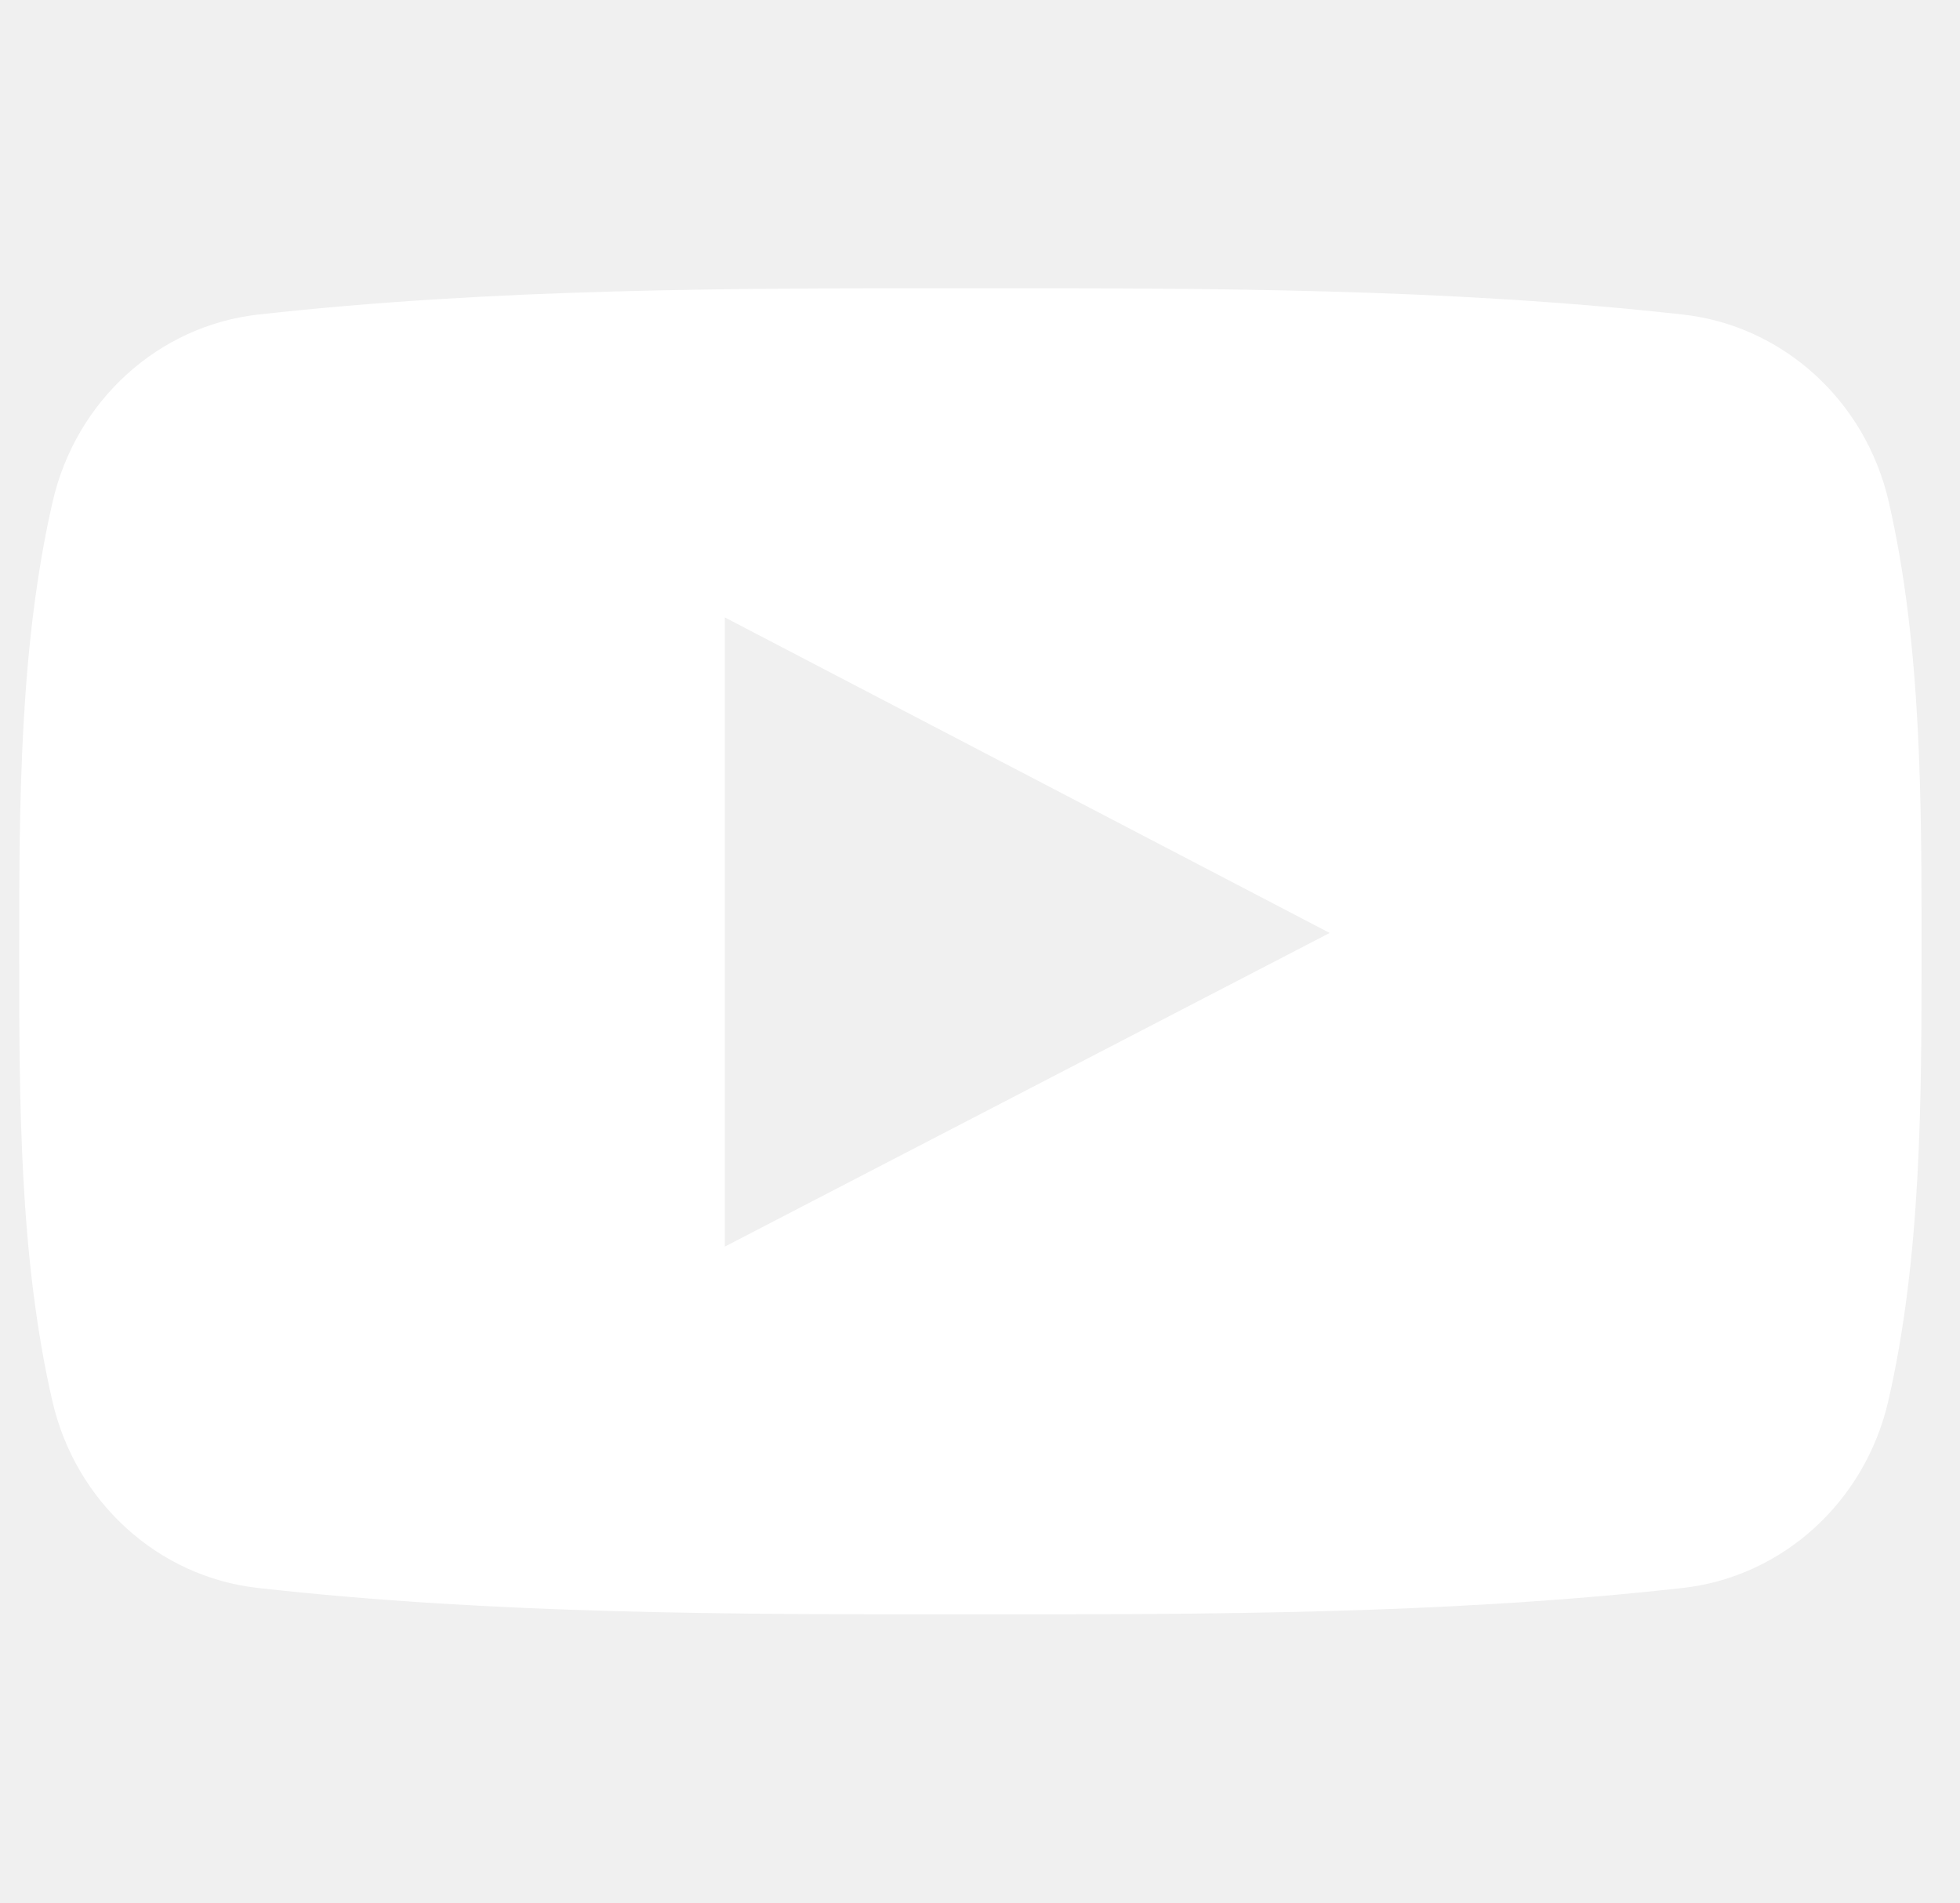
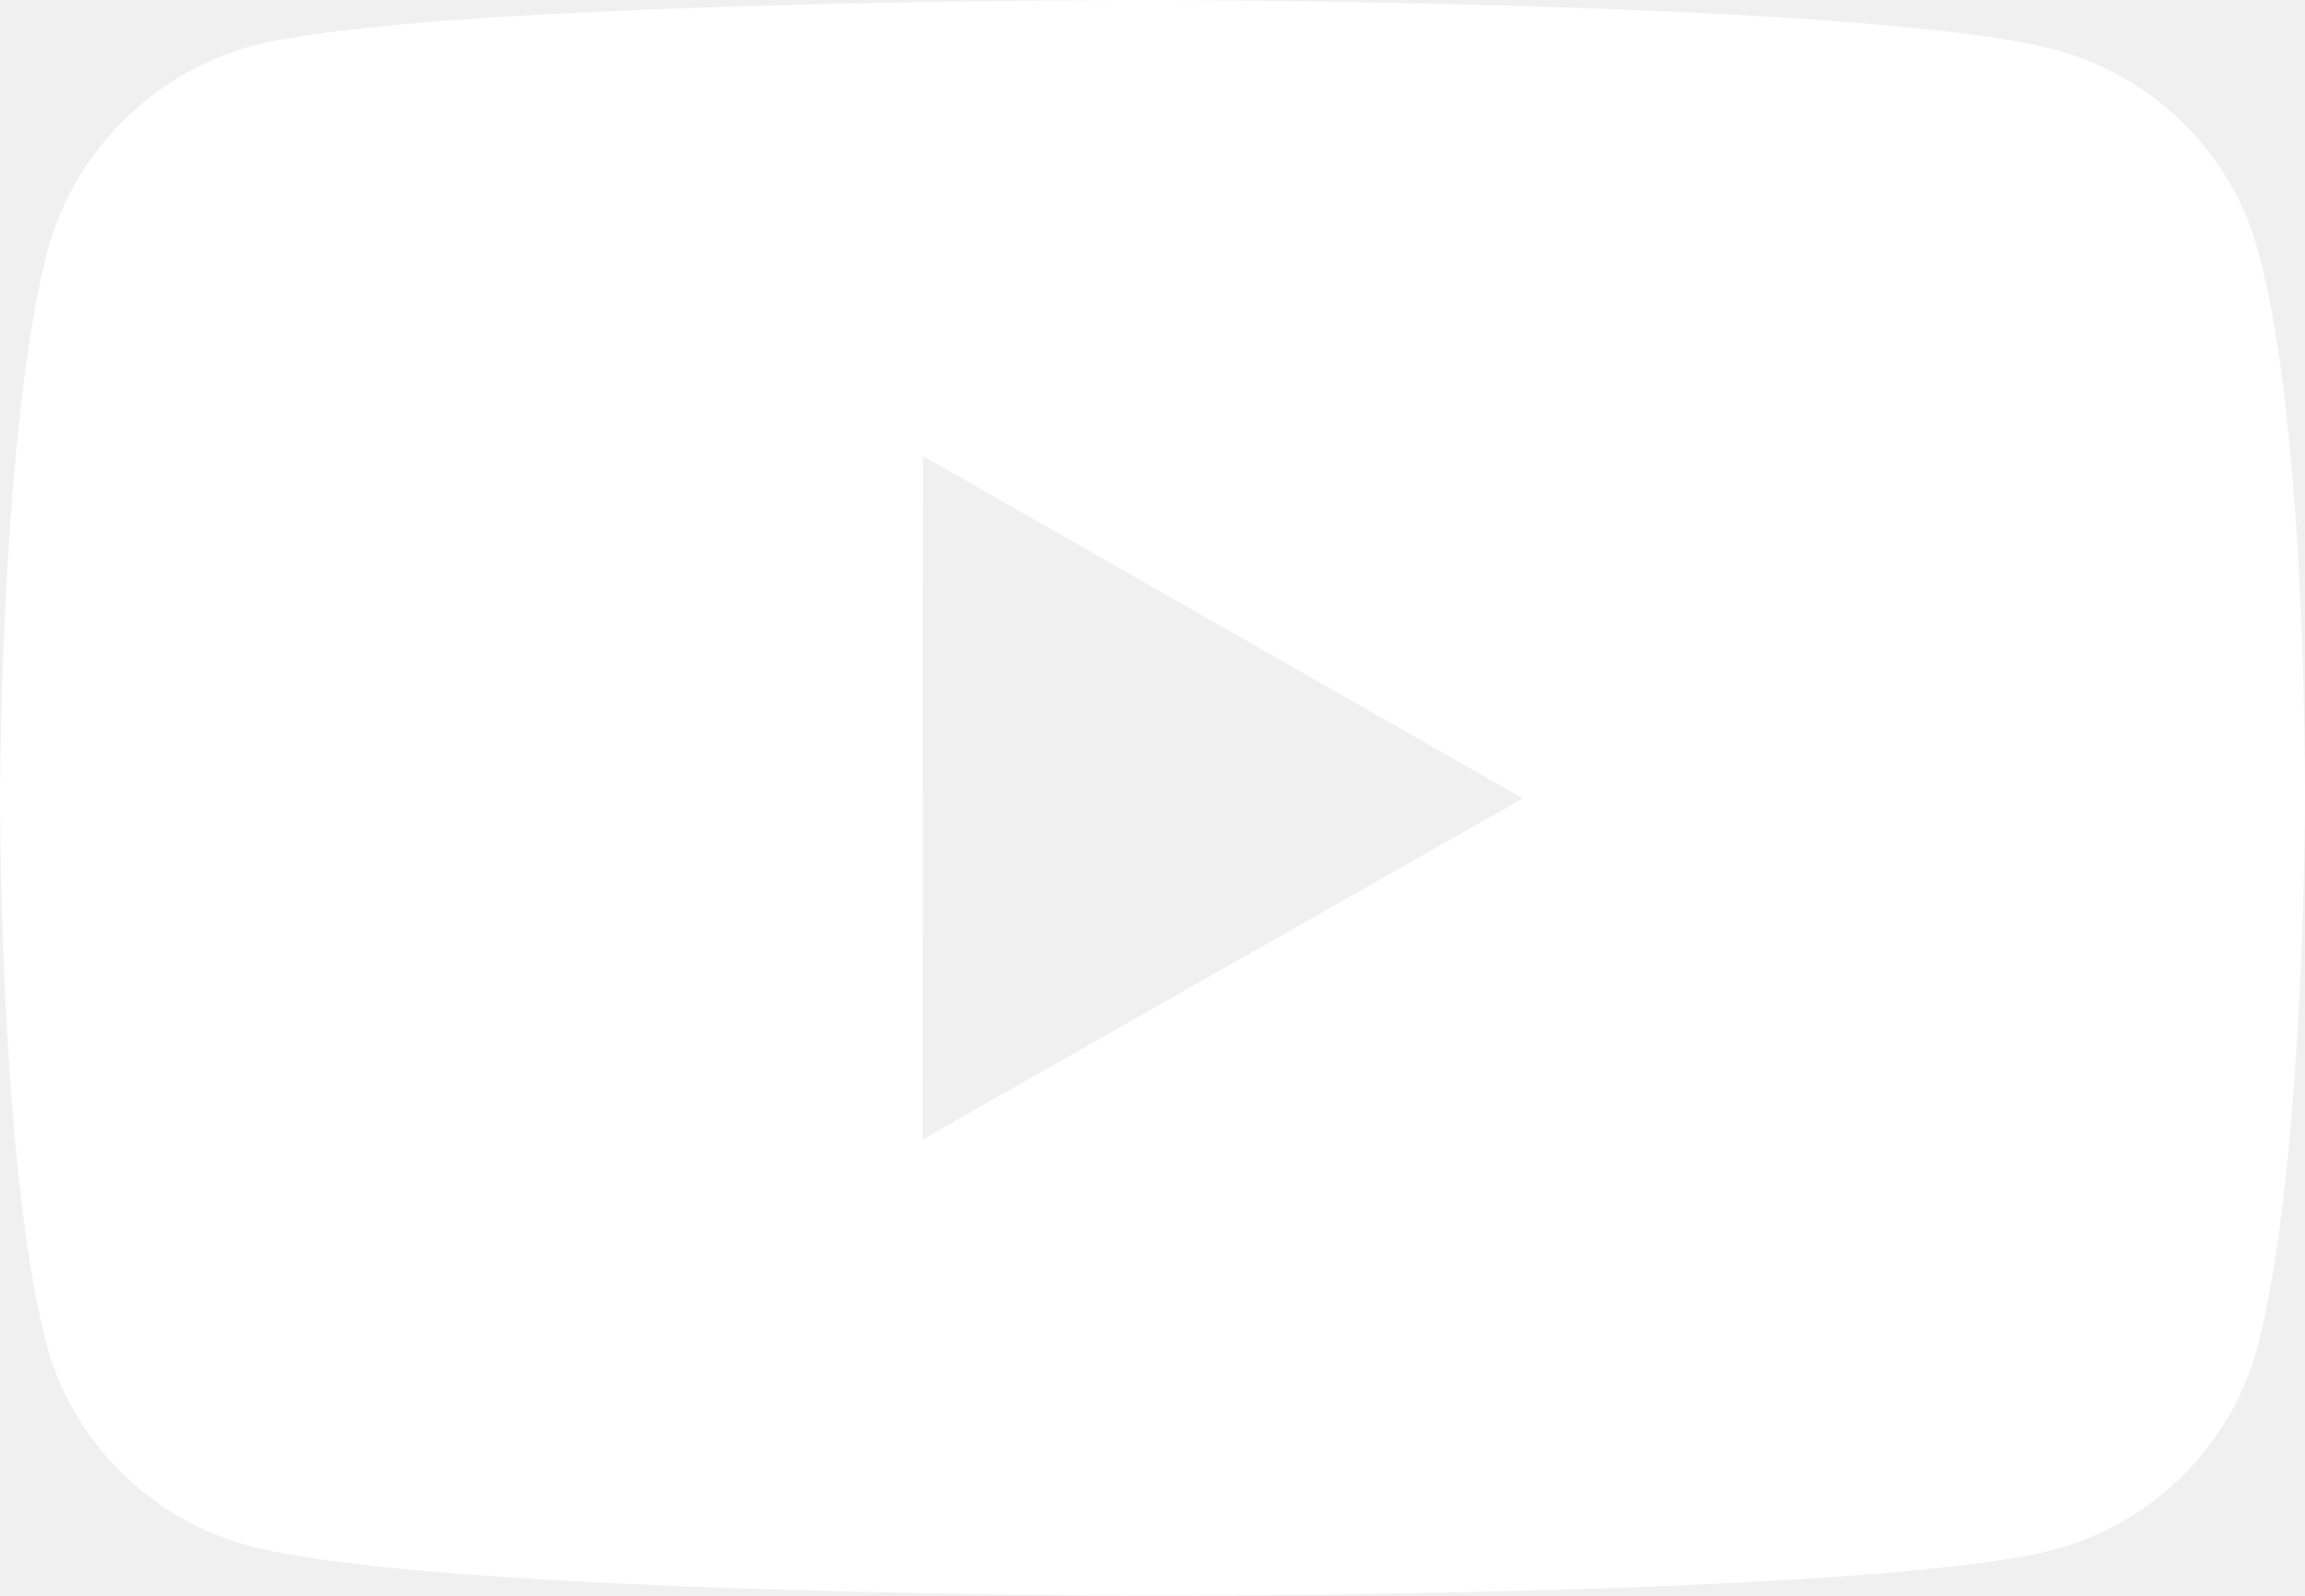
- <svg xmlns="http://www.w3.org/2000/svg" width="34" height="33" viewBox="0 0 34 33" fill="none">
-   <g clip-path="url(#clip0)">
-     <path d="M32.763 8.699C32.359 6.944 30.923 5.649 29.195 5.456C25.103 5 20.961 4.997 16.838 5C12.715 4.997 8.572 5 4.48 5.456C2.753 5.649 1.318 6.944 0.914 8.699C0.339 11.199 0.333 13.927 0.333 16.5C0.333 19.073 0.333 21.801 0.908 24.3C1.311 26.055 2.746 27.35 4.474 27.543C8.566 28 12.708 28.003 16.832 28C20.956 28.003 25.097 28 29.189 27.543C30.916 27.35 32.352 26.055 32.756 24.3C33.331 21.801 33.333 19.073 33.333 16.5C33.333 13.927 33.338 11.199 32.763 8.699ZM12.574 21.622C12.574 17.972 12.574 14.36 12.574 10.709C16.072 12.534 19.546 14.346 23.066 16.182C19.557 18.002 16.081 19.804 12.574 21.622Z" fill="white" />
-   </g>
-   <defs>
-     <clipPath id="clip0">
-       <rect width="33" height="33" fill="white" transform="translate(0.333008)" />
-     </clipPath>
-   </defs>
+ <svg xmlns="http://www.w3.org/2000/svg" width="39" height="27" viewBox="0 0 39 27" fill="none">
+   <path d="M38.207 4.245C37.985 3.431 37.551 2.688 36.949 2.091C36.346 1.494 35.596 1.063 34.773 0.842C31.722 0.014 19.514 1.46378e-05 19.514 1.46378e-05C19.514 1.46378e-05 7.307 -0.013 4.254 0.778C3.431 1.01 2.683 1.447 2.08 2.047C1.478 2.647 1.041 3.39 0.813 4.205C0.008 7.222 2.85501e-06 13.481 2.85501e-06 13.481C2.85501e-06 13.481 -0.008 19.77 0.791 22.757C1.239 24.408 2.555 25.713 4.227 26.158C7.309 26.986 19.484 27 19.484 27C19.484 27 31.692 27.014 34.744 26.223C35.567 26.003 36.318 25.573 36.922 24.977C37.526 24.381 37.962 23.64 38.187 22.826C38.994 19.811 39 13.554 39 13.554C39 13.554 39.039 7.263 38.207 4.245ZM15.608 19.279L15.618 7.717L25.765 13.508L15.608 19.279Z" fill="white" />
</svg>
